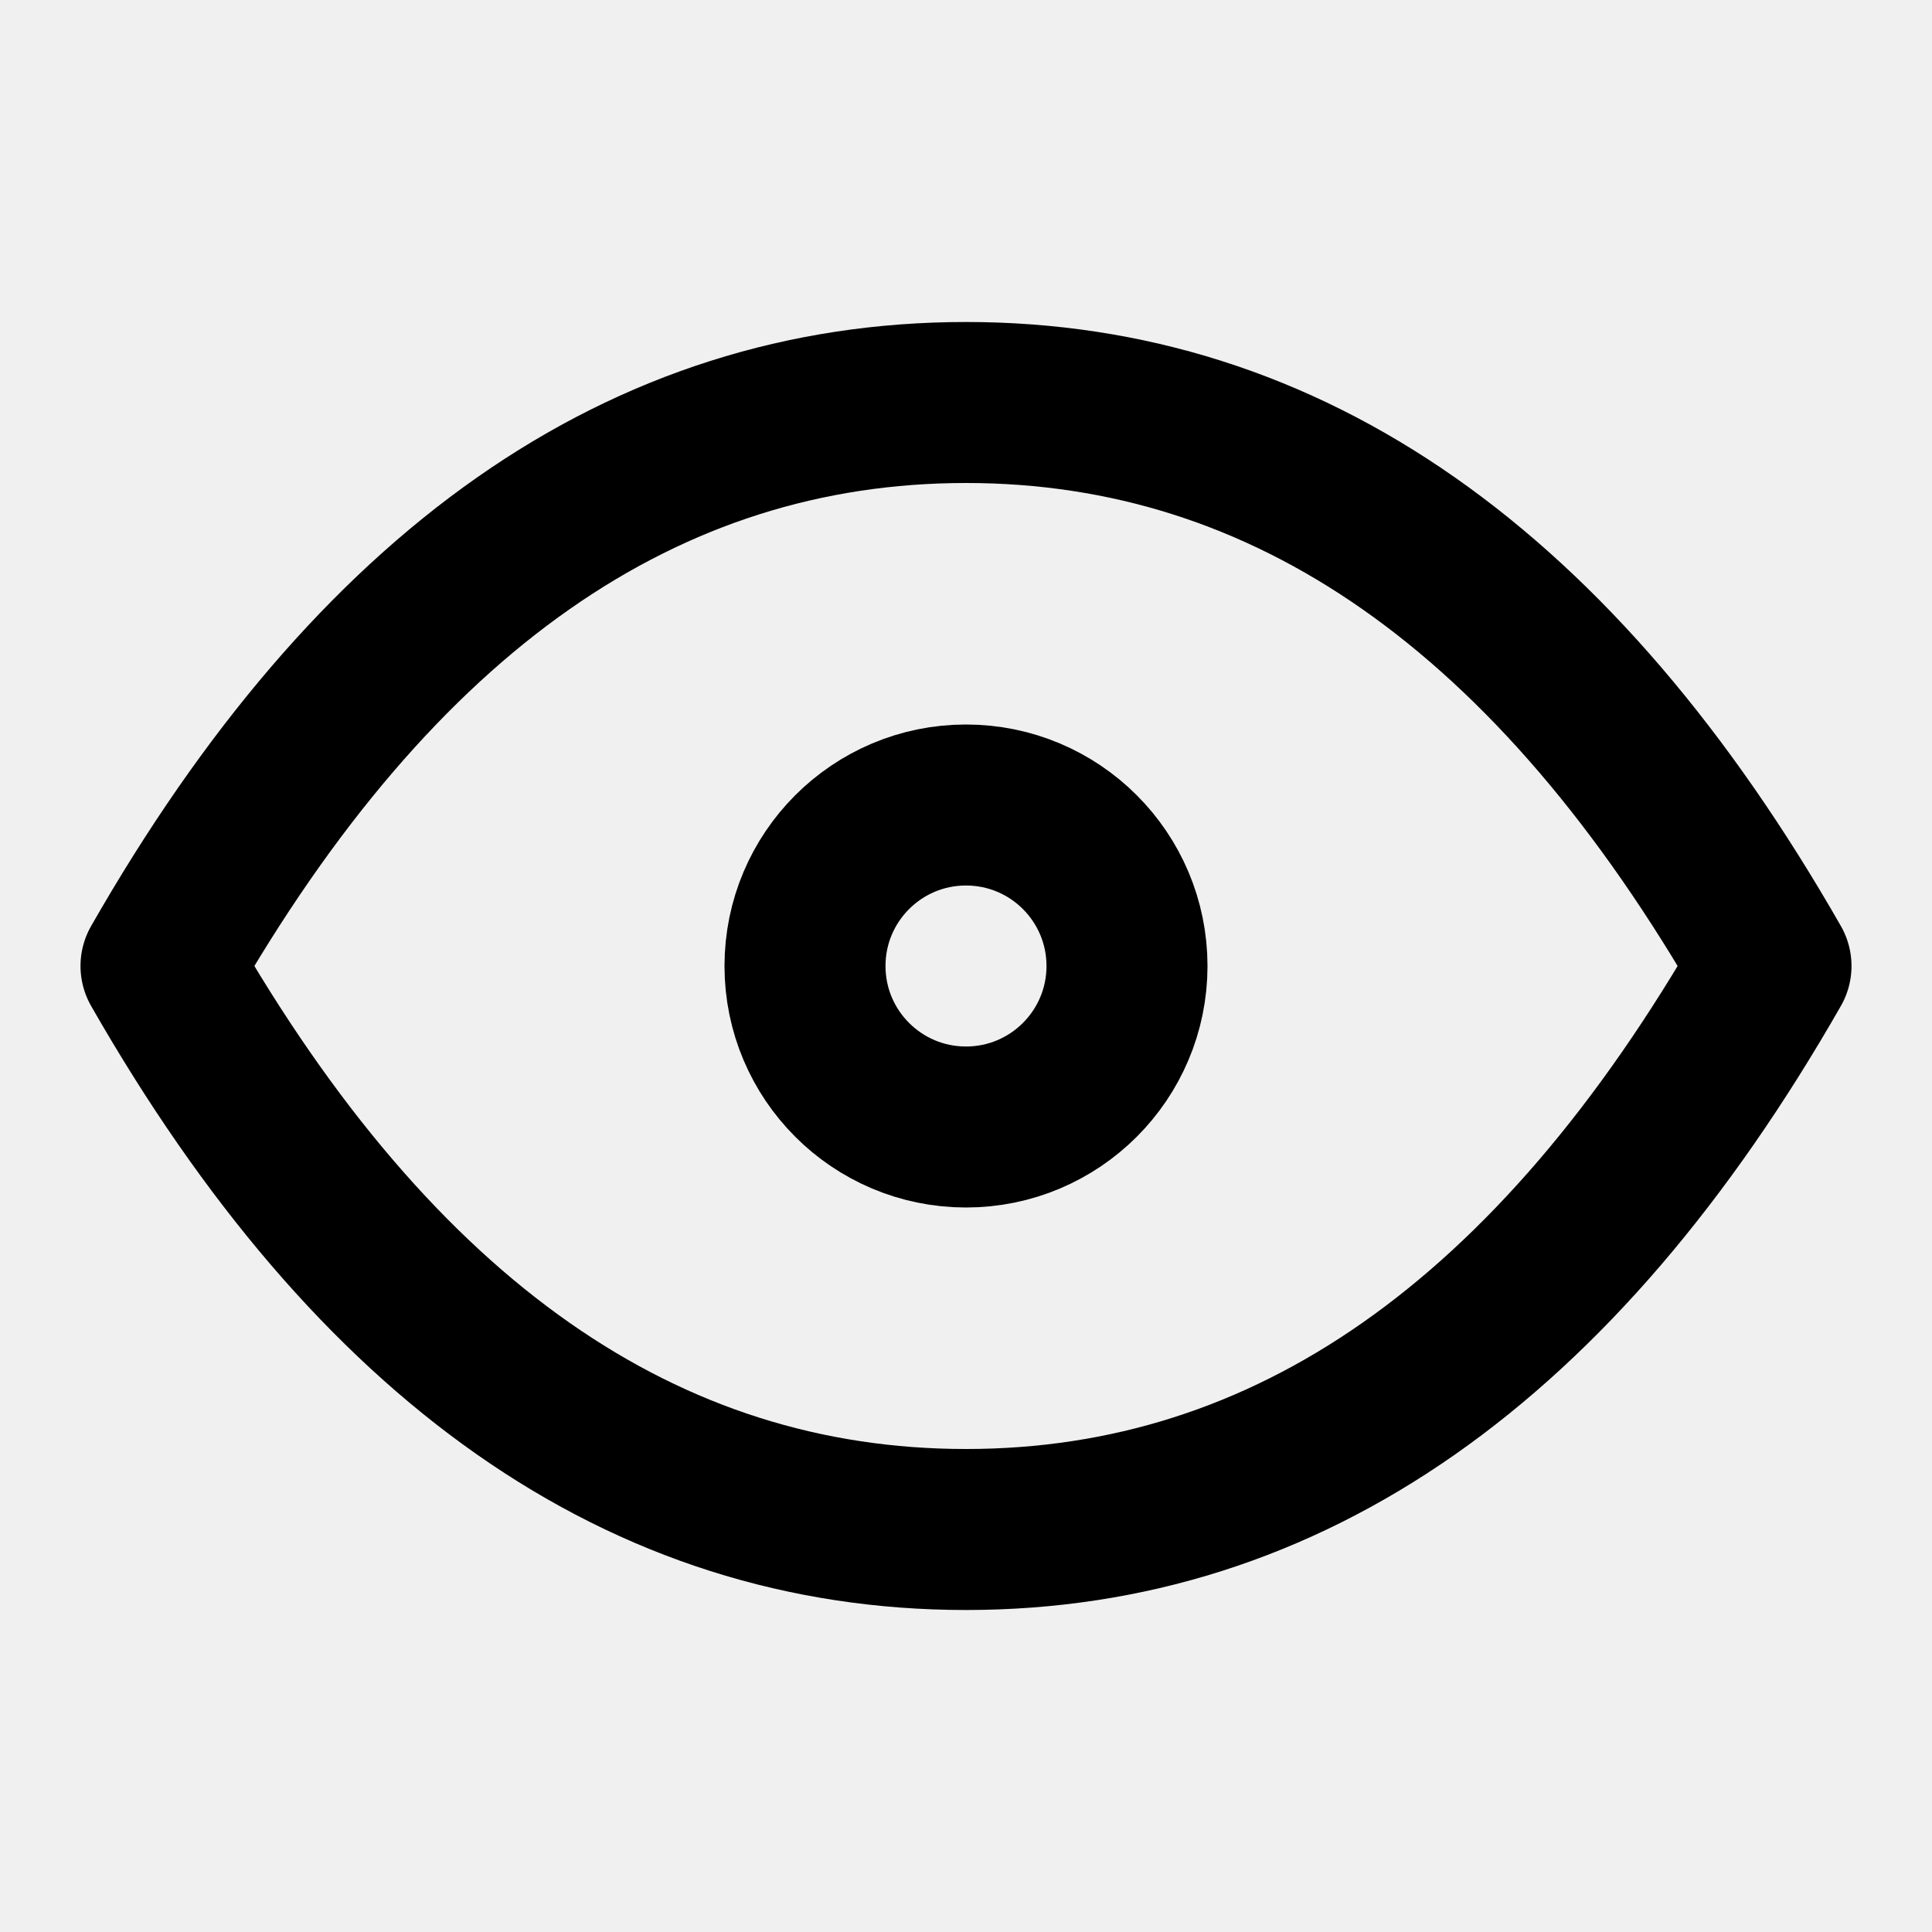
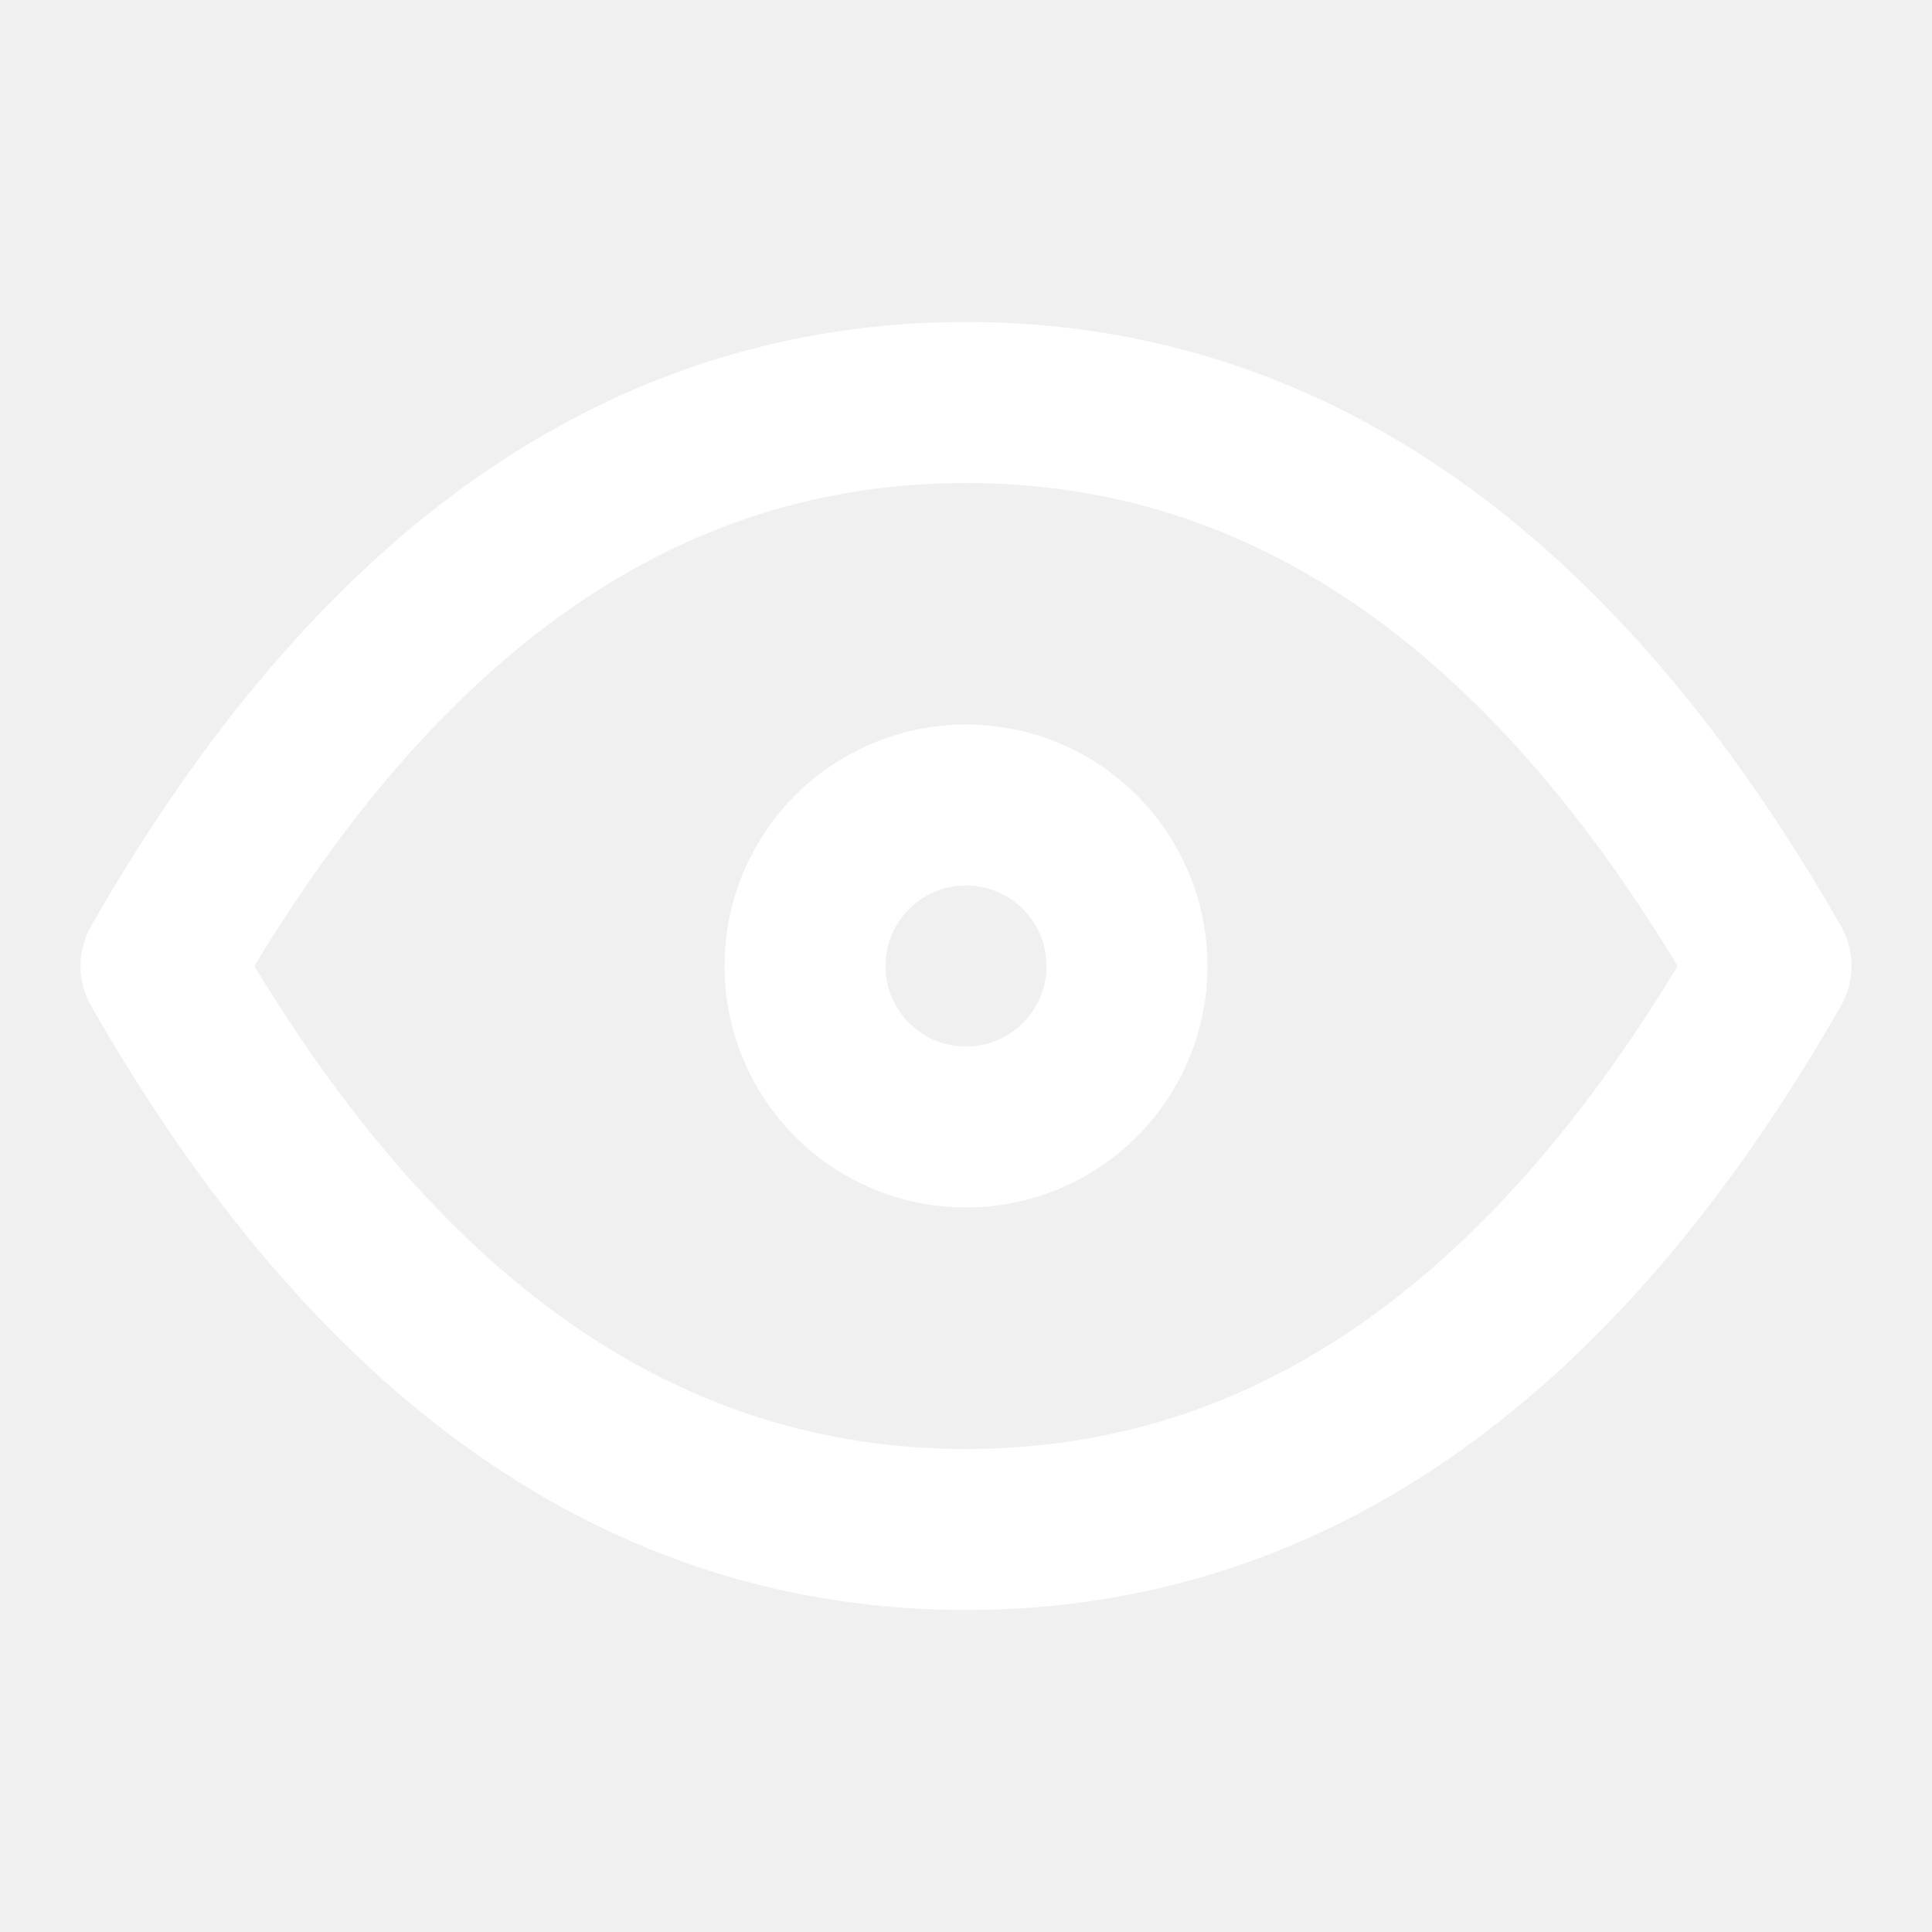
<svg xmlns="http://www.w3.org/2000/svg" viewBox="0 0 24 24" width="24" height="24" aria-hidden="true" focusable="false">
-   <g fill="none" stroke="currentColor" stroke-width="2" stroke-linecap="round" stroke-linejoin="round">
+   <g fill="none" stroke="#fff" stroke-width="2" stroke-linecap="round" stroke-linejoin="round">
    <circle cx="12" cy="12" r="2" />
    <path d="M22 12c-2.667 4.667-6 7-10 7s-7.333-2.333-10-7c2.667-4.667 6-7 10-7s7.333 2.333 10 7" />
  </g>
</svg>
